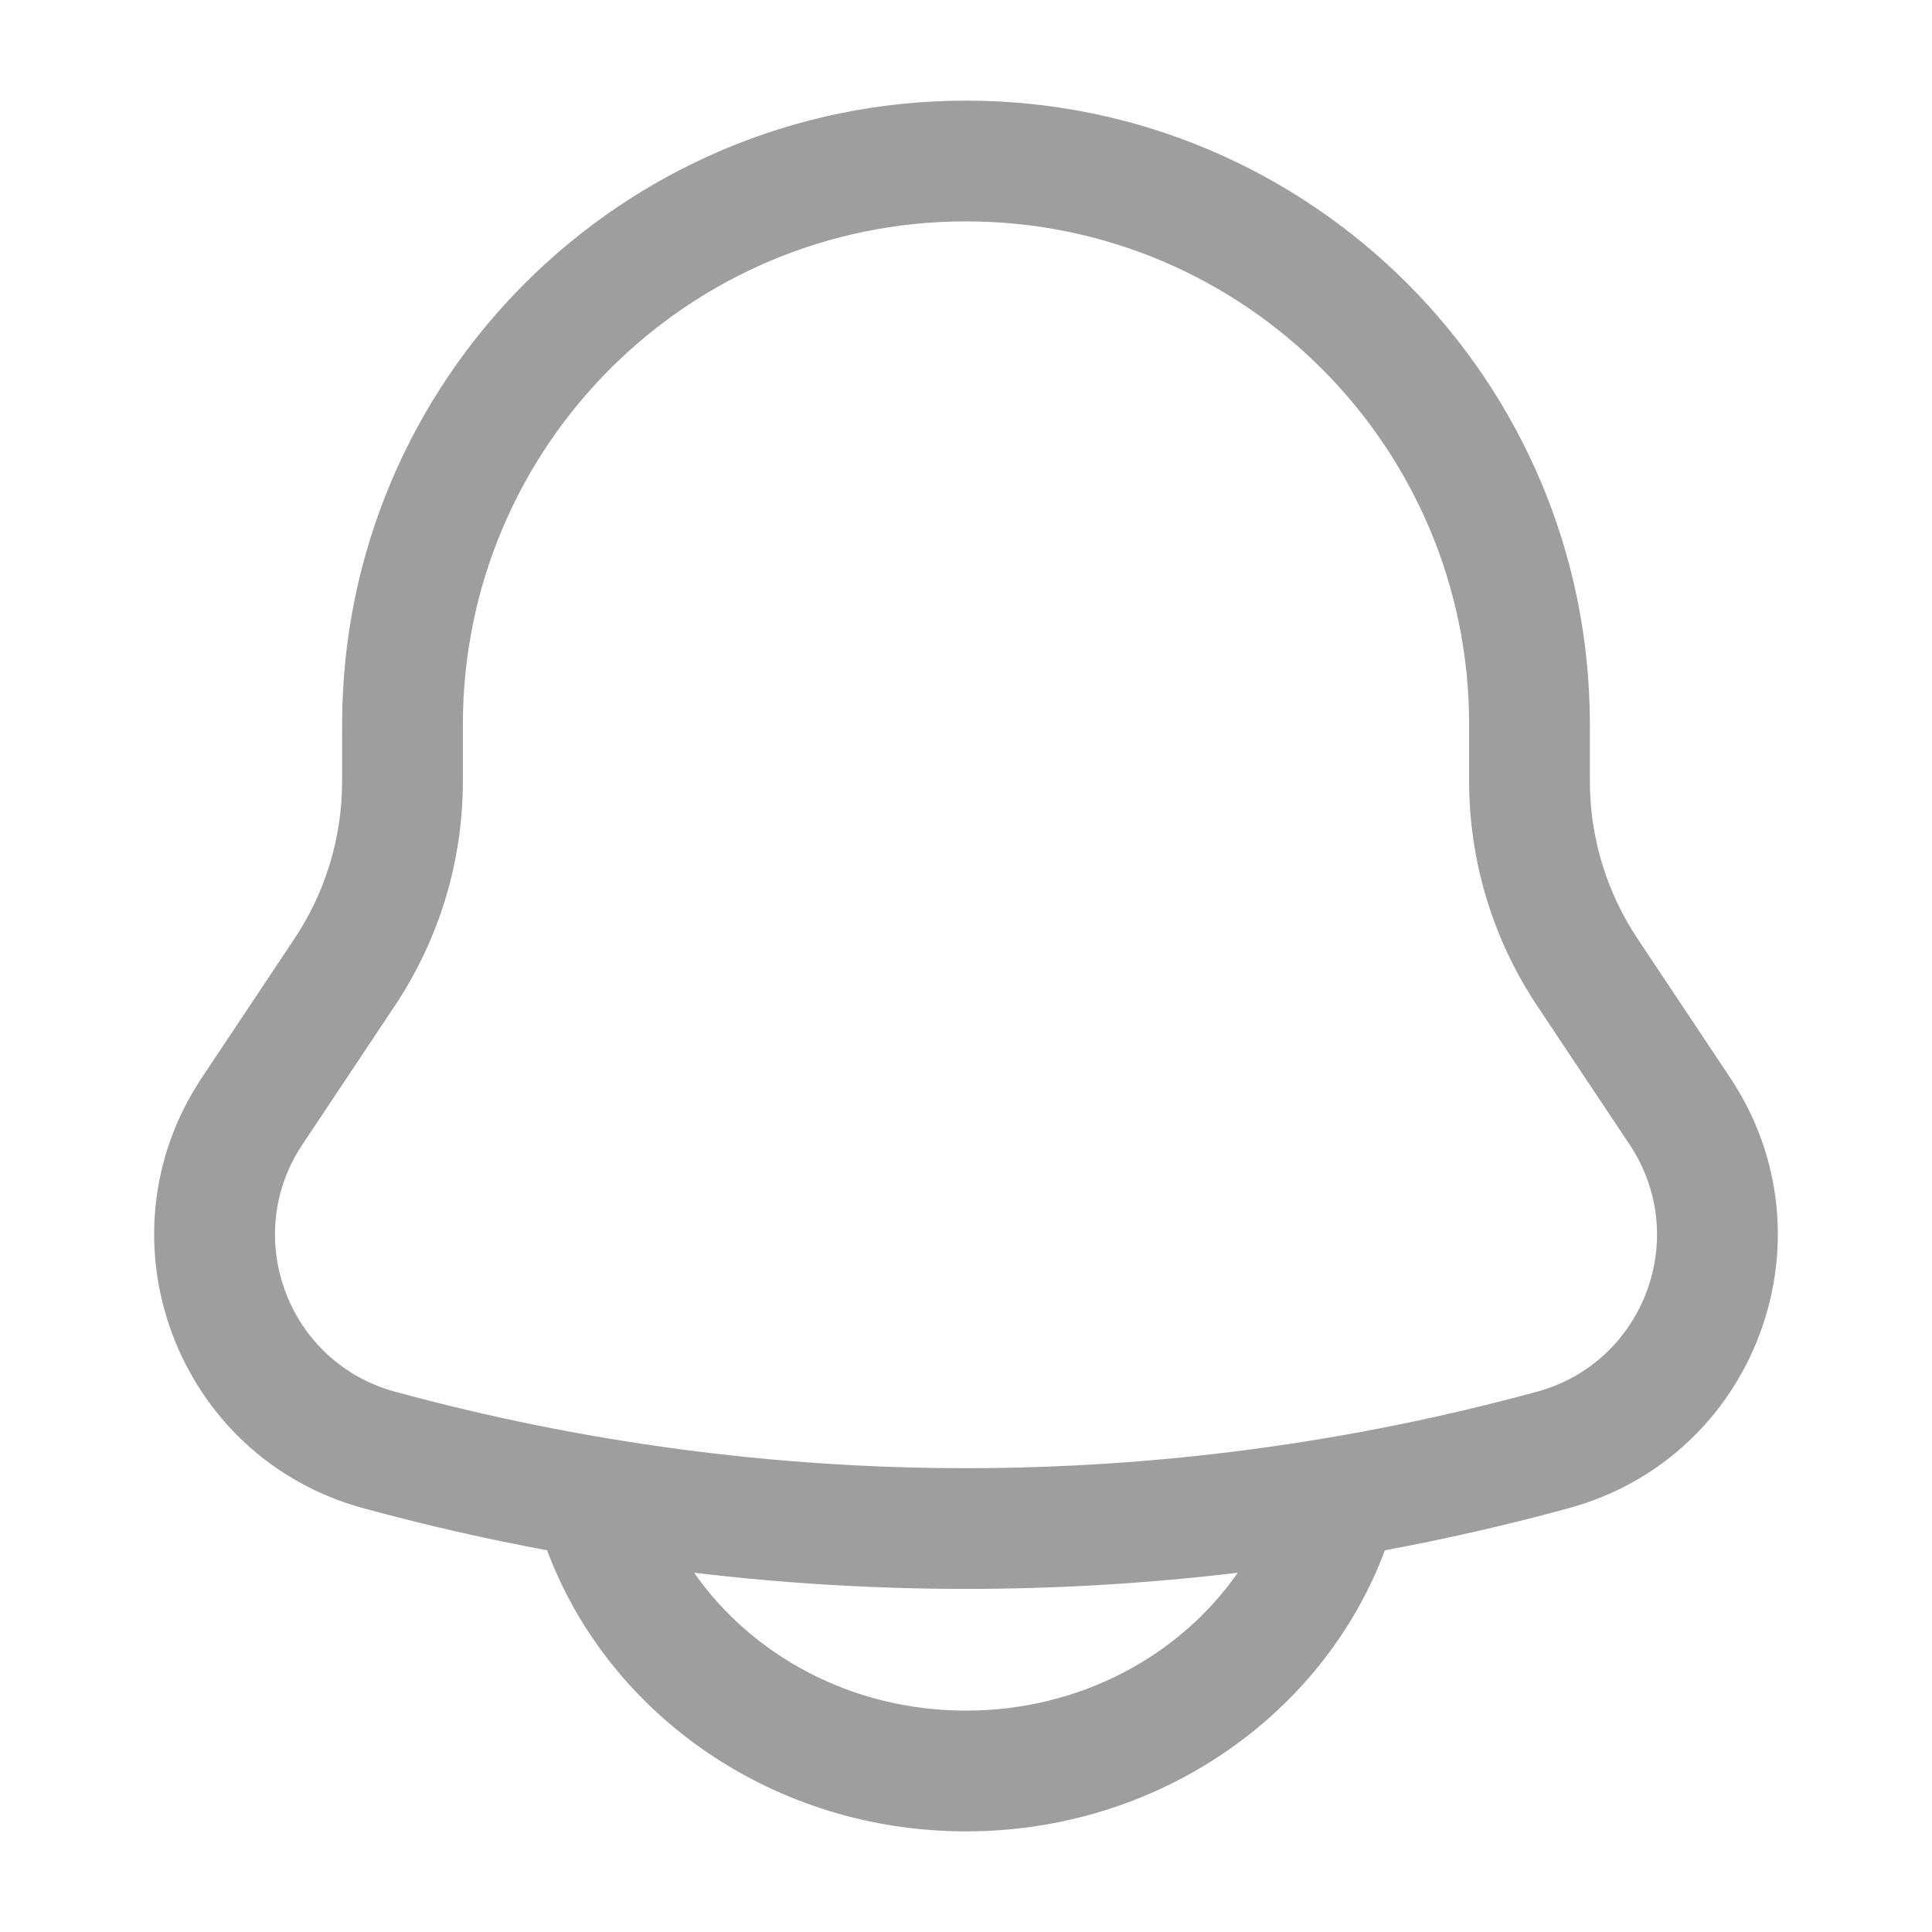
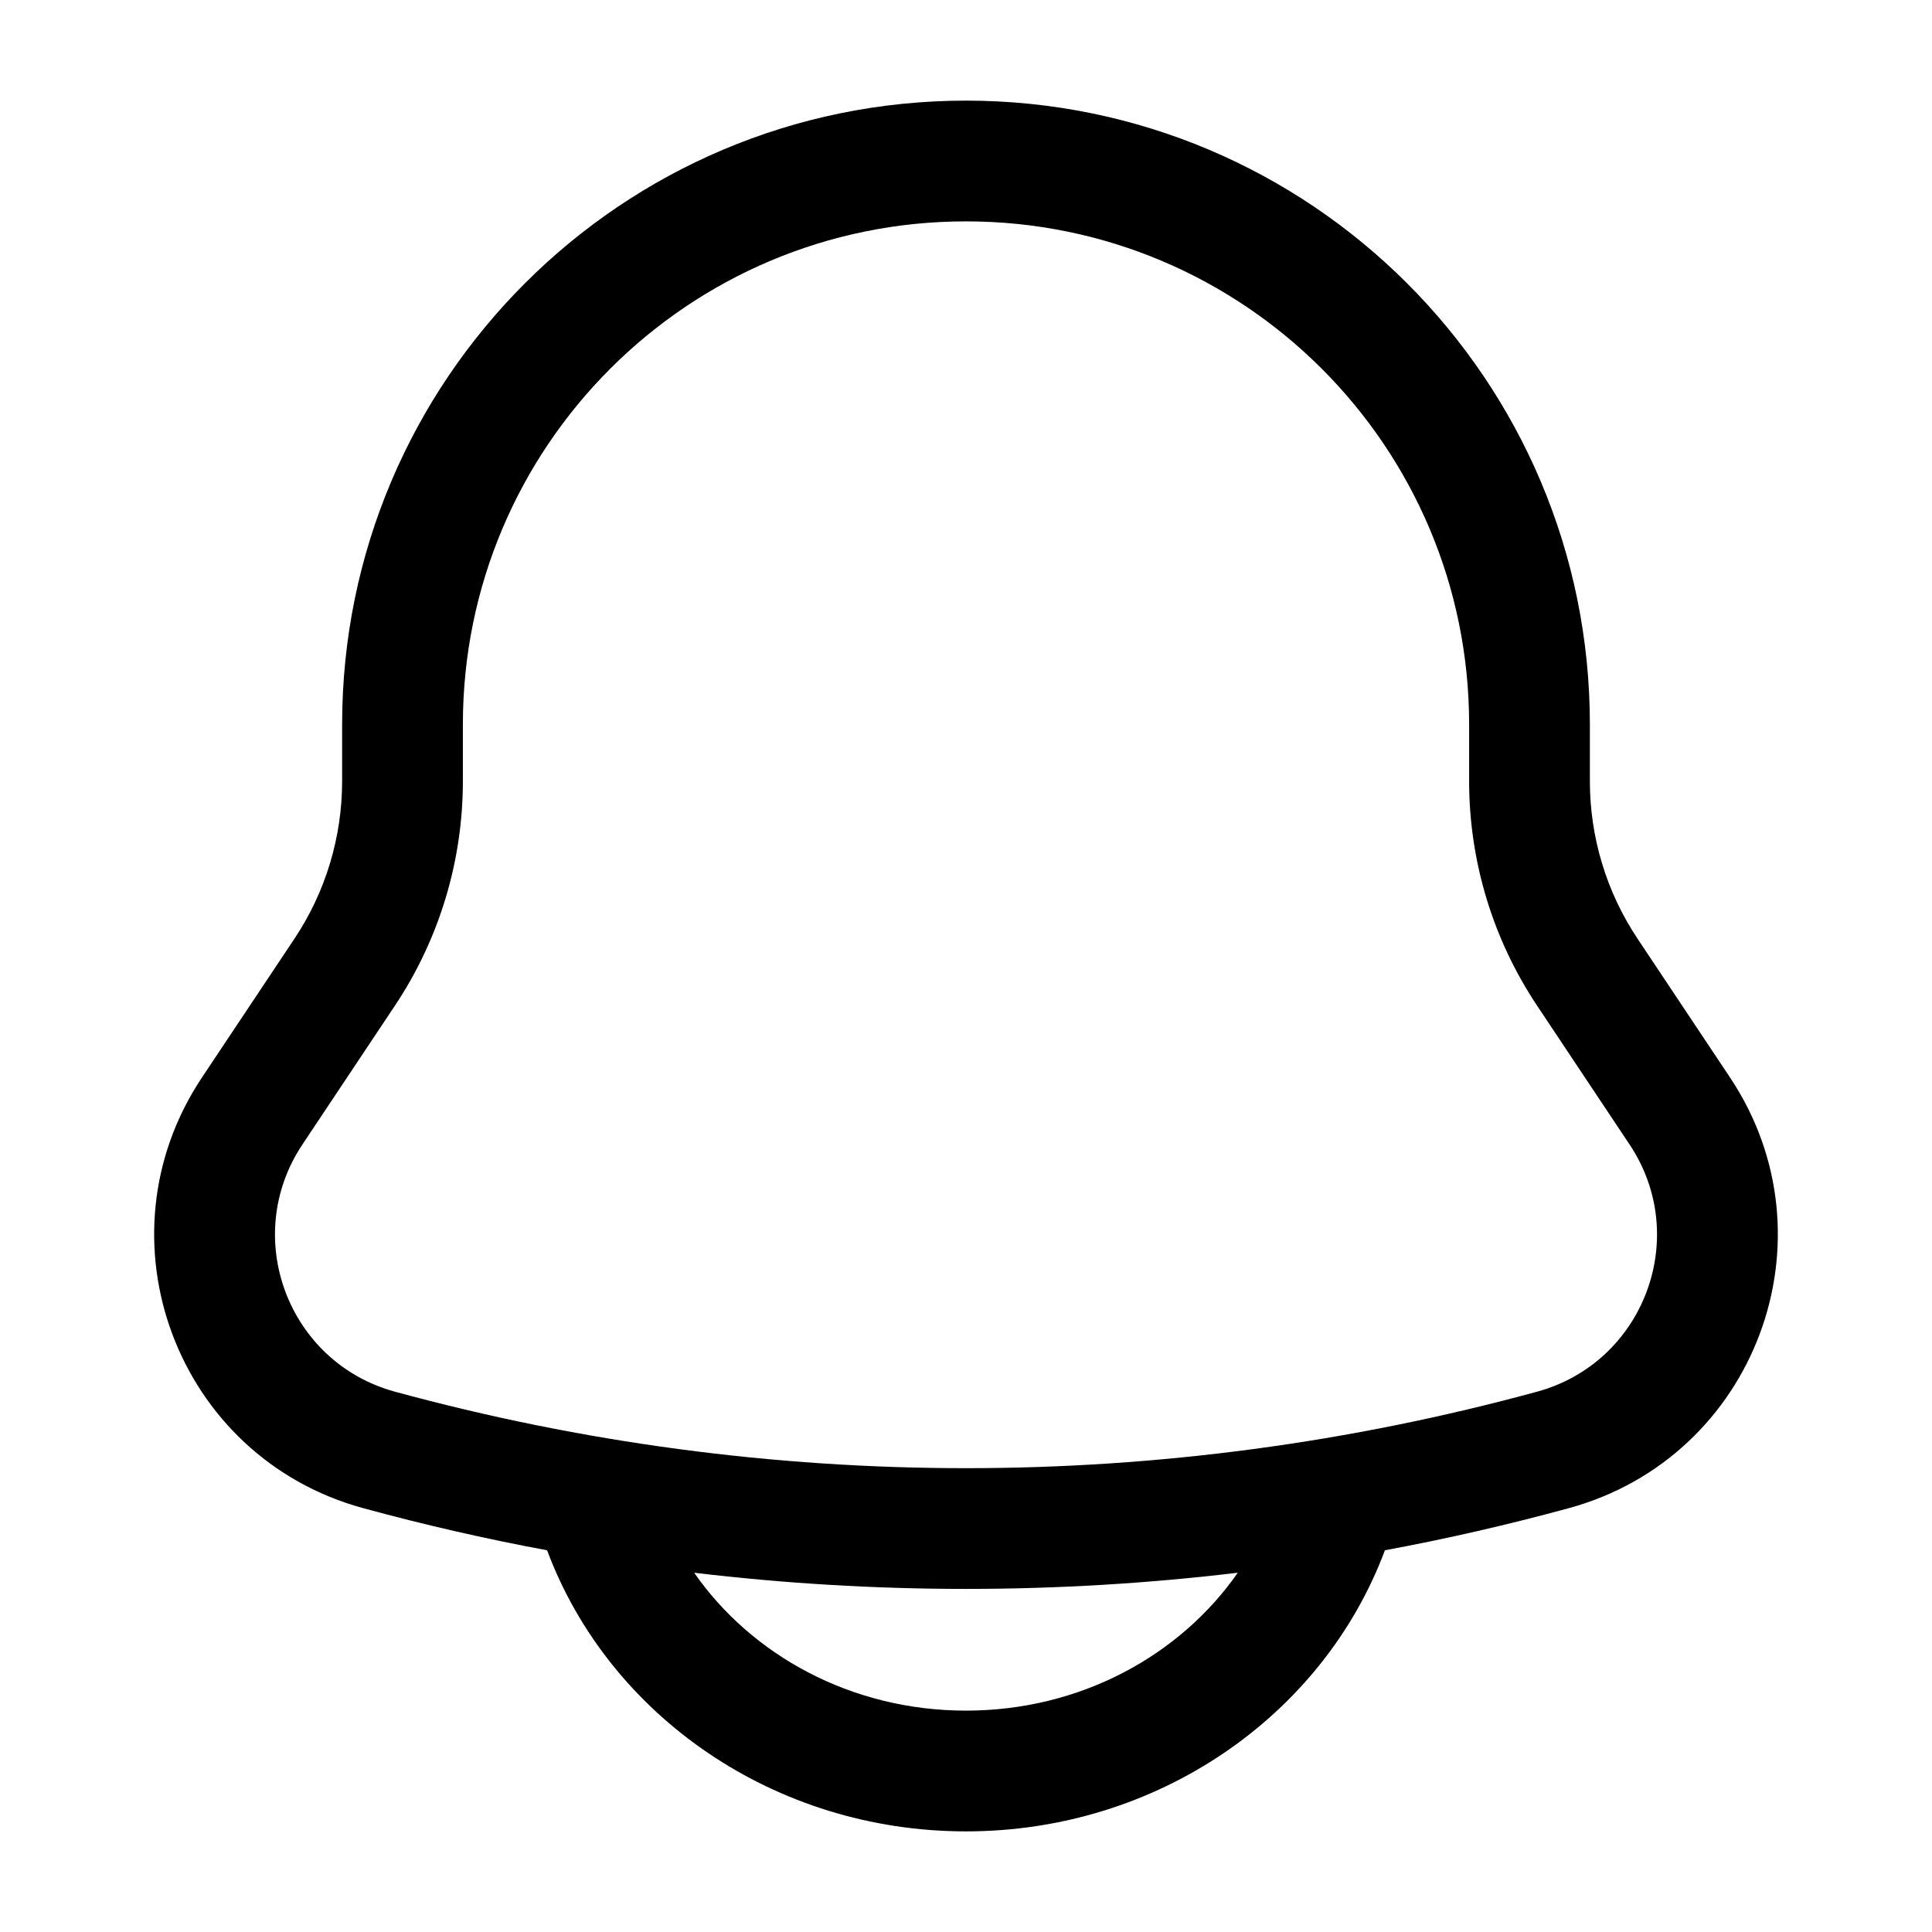
- <svg xmlns="http://www.w3.org/2000/svg" width="24" height="24" viewBox="0 0 24 24" fill="none">
-   <path fill-rule="evenodd" clip-rule="evenodd" d="M12 1.25C7.72 1.25 4.25 4.72 4.25 9V9.704C4.25 10.401 4.044 11.082 3.657 11.662L2.509 13.385C1.175 15.385 2.193 18.103 4.512 18.735C5.267 18.941 6.029 19.116 6.796 19.258L6.798 19.263C7.567 21.315 9.622 22.75 12 22.75C14.378 22.75 16.433 21.315 17.202 19.263L17.204 19.258C17.971 19.116 18.733 18.941 19.488 18.735C21.807 18.103 22.825 15.385 21.491 13.385L20.343 11.662C19.956 11.082 19.75 10.401 19.75 9.704V9C19.75 4.72 16.28 1.25 12 1.25ZM15.376 19.537C13.133 19.805 10.866 19.805 8.623 19.537C9.334 20.558 10.571 21.25 12 21.25C13.429 21.25 14.665 20.558 15.376 19.537ZM5.75 9C5.75 5.548 8.548 2.75 12 2.75C15.452 2.75 18.25 5.548 18.25 9V9.704C18.25 10.697 18.544 11.668 19.095 12.494L20.243 14.217C21.009 15.365 20.424 16.925 19.094 17.288C14.449 18.555 9.551 18.555 4.906 17.288C3.576 16.925 2.991 15.365 3.757 14.217L4.905 12.494C5.456 11.668 5.75 10.697 5.75 9.704V9Z" fill="#9E9E9E" />
+ <svg xmlns="http://www.w3.org/2000/svg" viewBox="0 0 24 24" fill="none">
+   <path fill-rule="evenodd" clip-rule="evenodd" d="M12 1.25C7.72 1.25 4.25 4.72 4.25 9V9.704C4.25 10.401 4.044 11.082 3.657 11.662L2.509 13.385C1.175 15.385 2.193 18.103 4.512 18.735C5.267 18.941 6.029 19.116 6.796 19.258L6.798 19.263C7.567 21.315 9.622 22.75 12 22.75C14.378 22.75 16.433 21.315 17.202 19.263L17.204 19.258C17.971 19.116 18.733 18.941 19.488 18.735C21.807 18.103 22.825 15.385 21.491 13.385L20.343 11.662C19.956 11.082 19.75 10.401 19.75 9.704V9C19.75 4.72 16.28 1.25 12 1.25ZM15.376 19.537C13.133 19.805 10.866 19.805 8.623 19.537C9.334 20.558 10.571 21.25 12 21.25C13.429 21.25 14.665 20.558 15.376 19.537ZM5.75 9C5.75 5.548 8.548 2.75 12 2.75C15.452 2.75 18.25 5.548 18.25 9V9.704C18.25 10.697 18.544 11.668 19.095 12.494L20.243 14.217C21.009 15.365 20.424 16.925 19.094 17.288C14.449 18.555 9.551 18.555 4.906 17.288C3.576 16.925 2.991 15.365 3.757 14.217L4.905 12.494C5.456 11.668 5.75 10.697 5.75 9.704V9Z" fill="currentColor" />
</svg>
